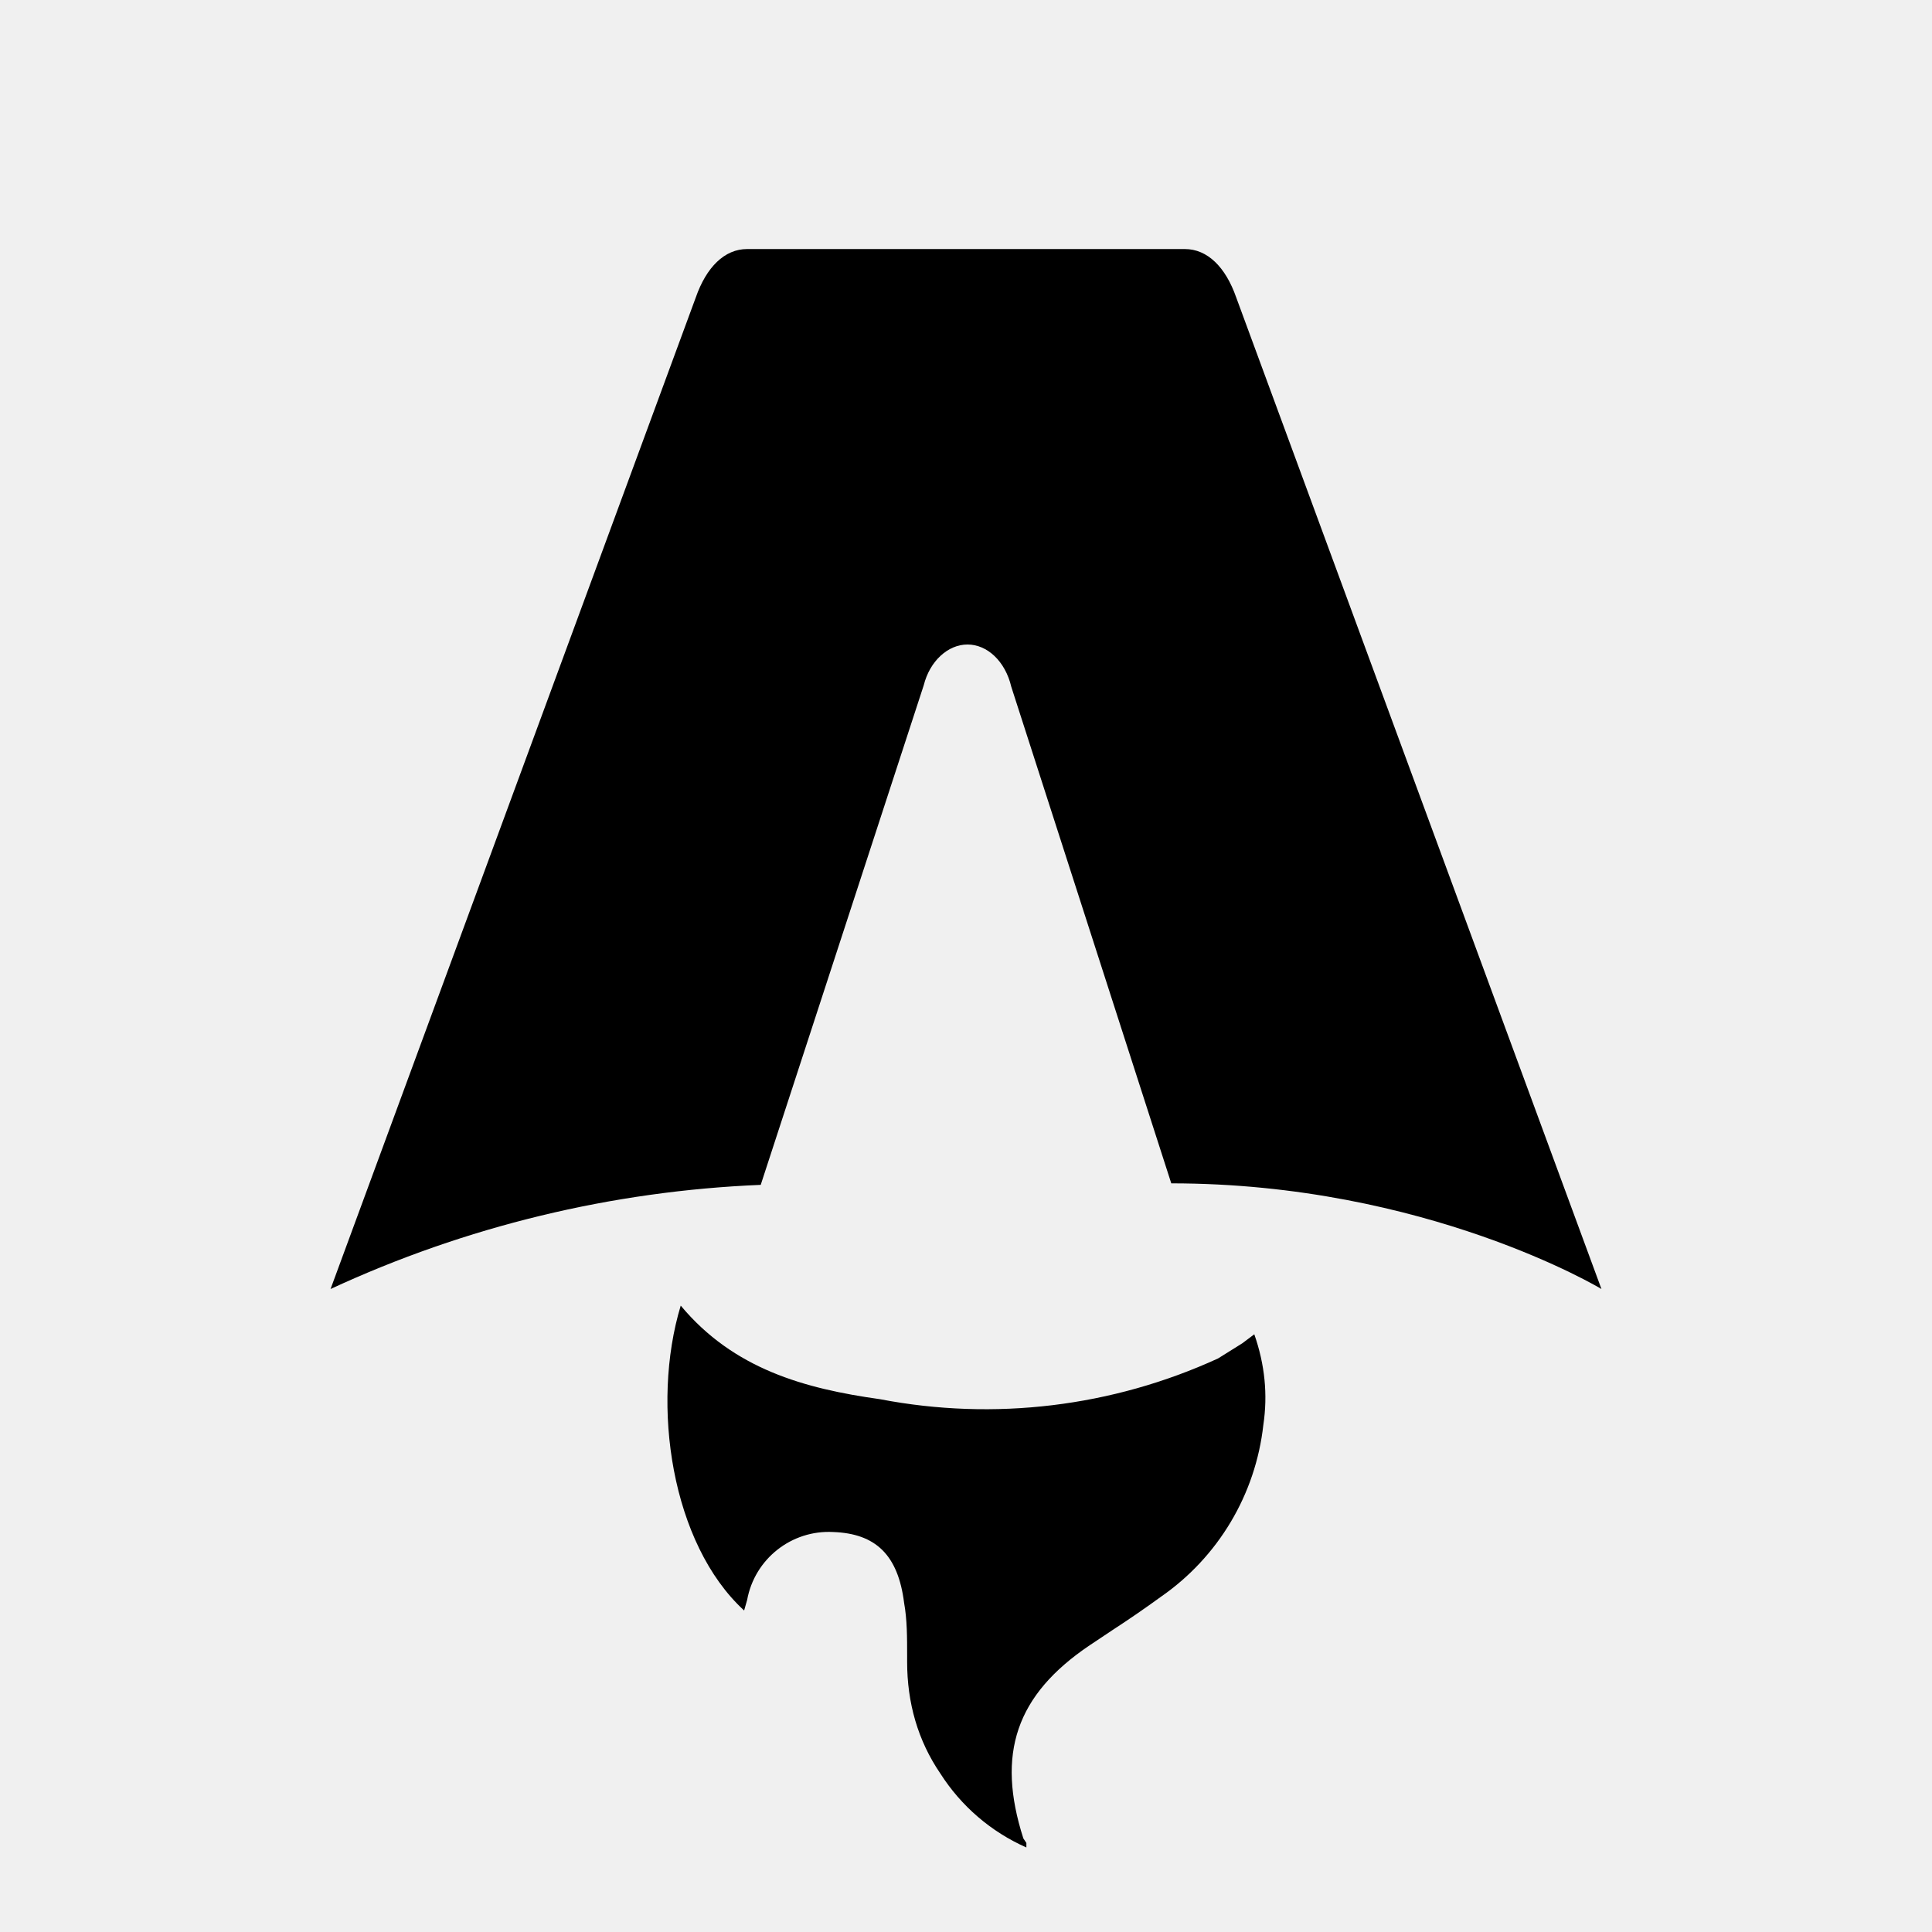
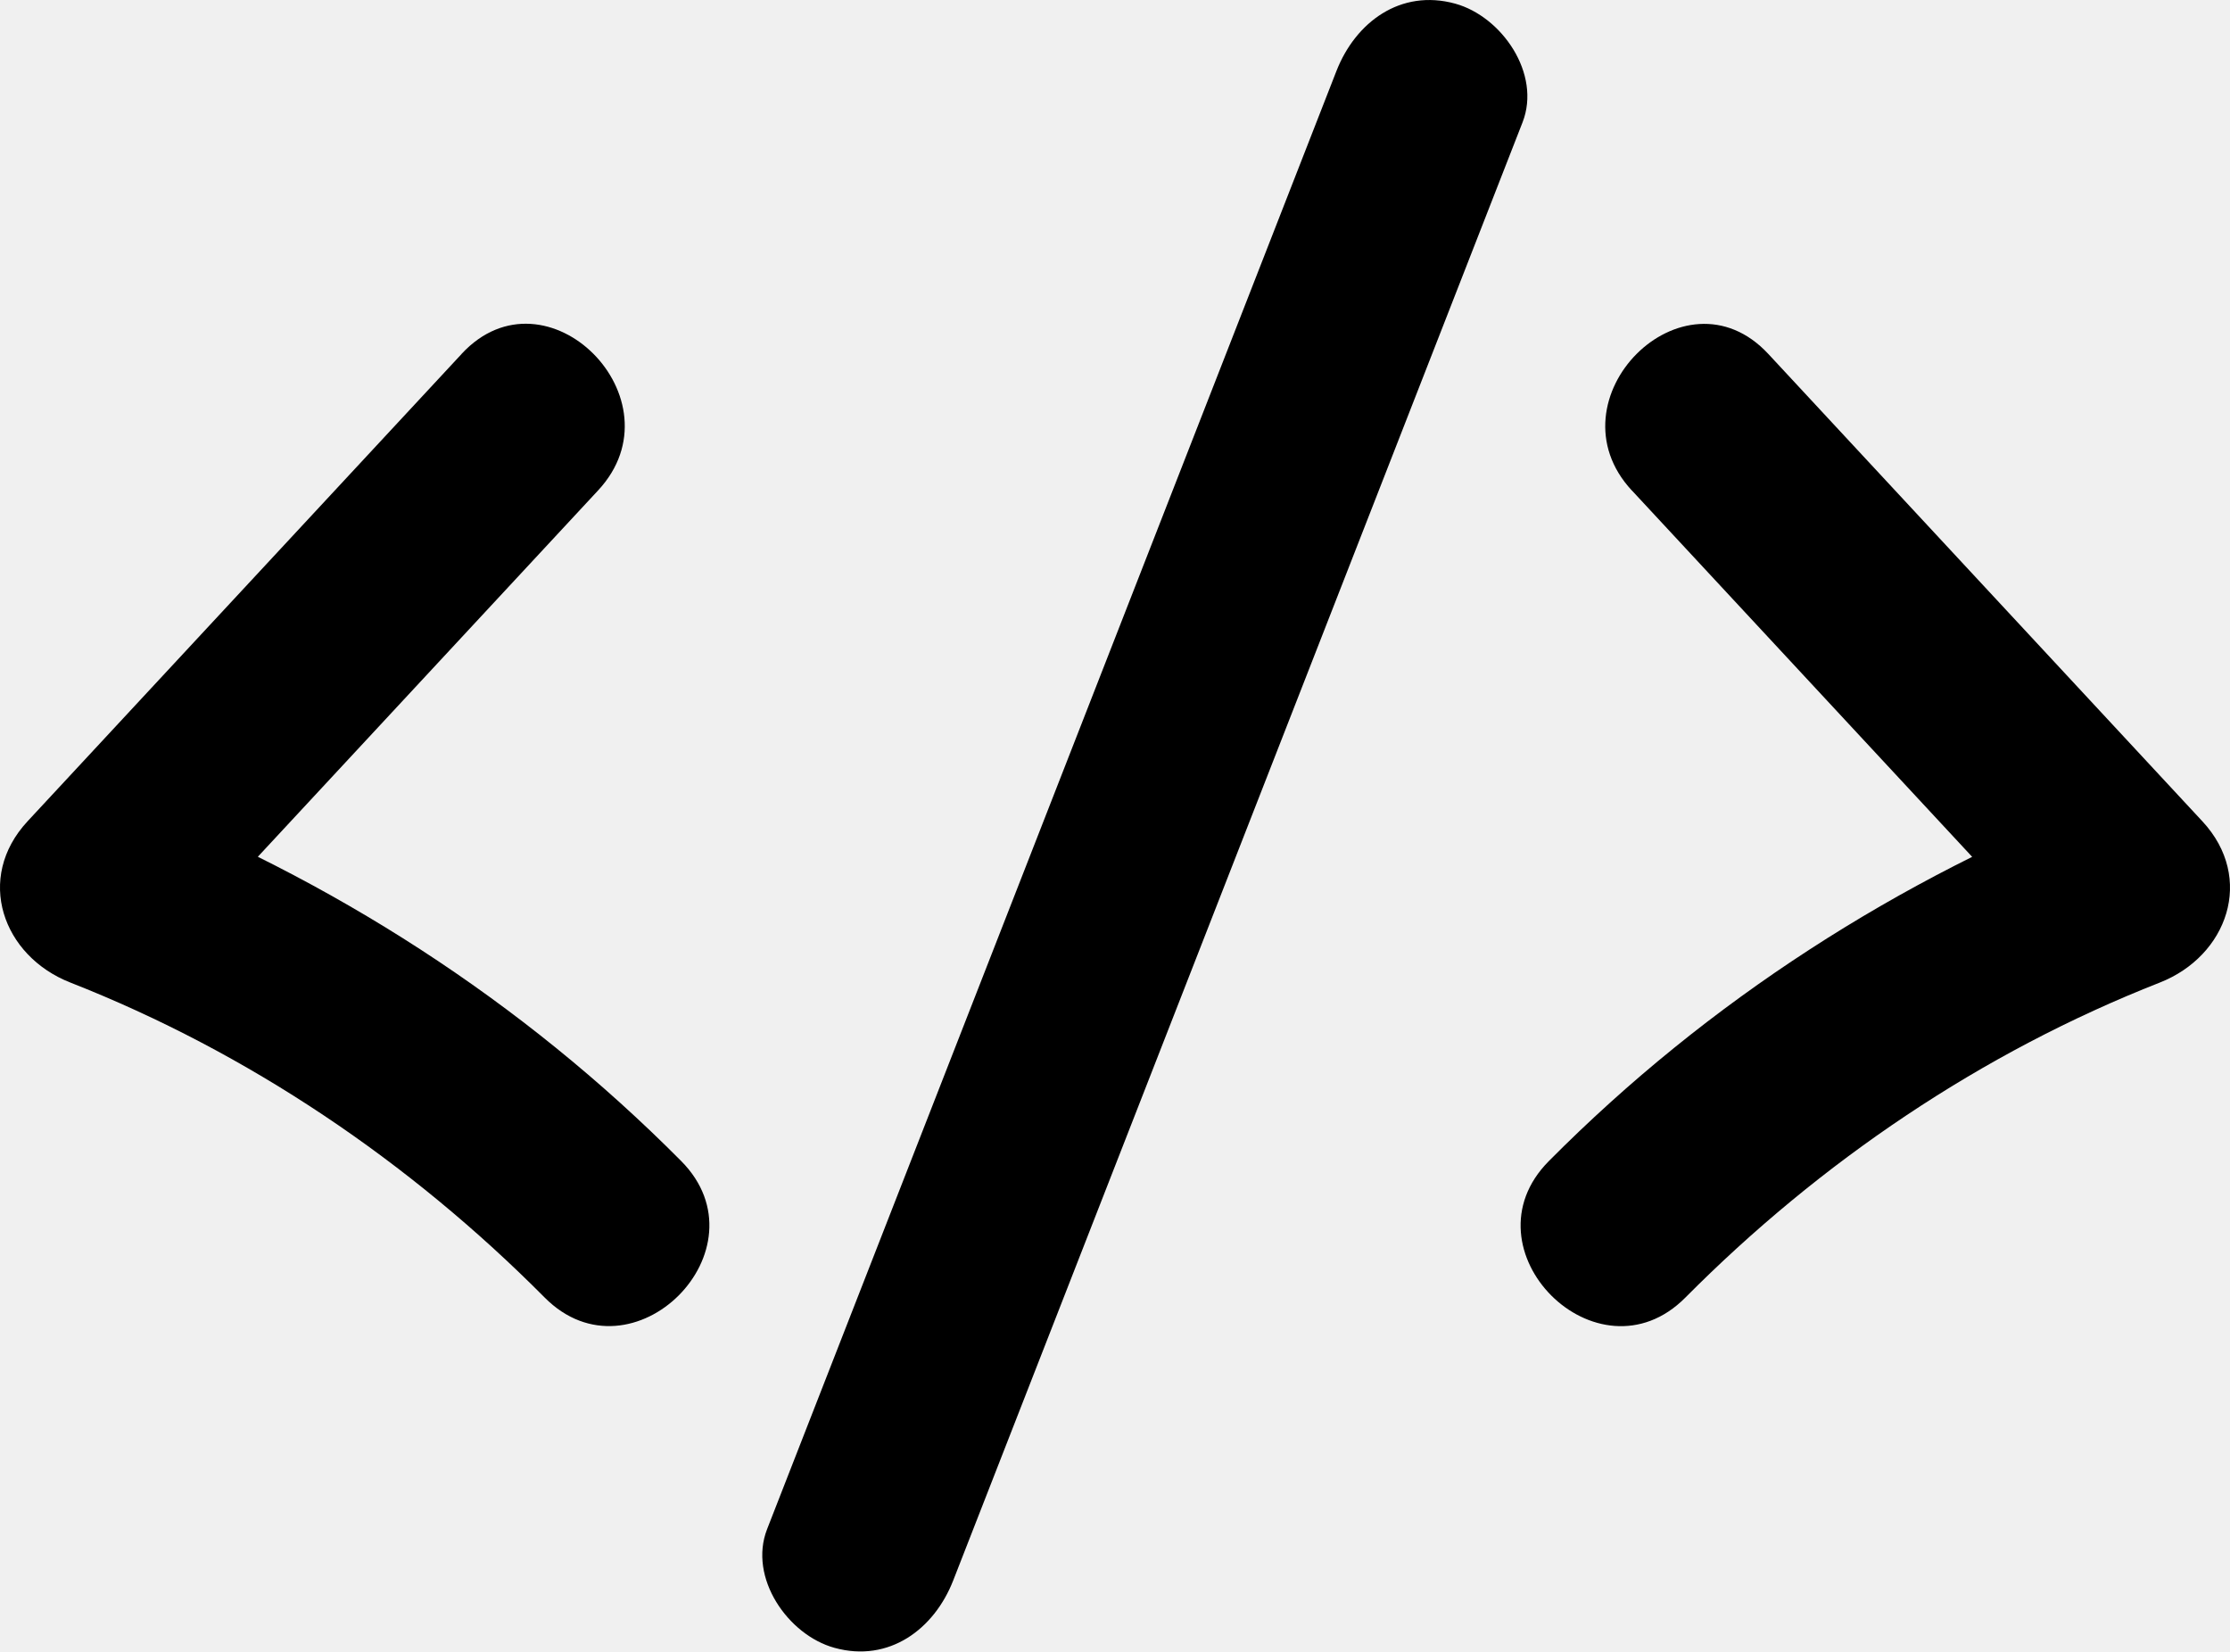
- <svg xmlns="http://www.w3.org/2000/svg" fill="none" viewBox="0 0 128 128">
-   <path d="M50.4 78.5a75.1 75.1 0 0 0-28.5 6.9l24.2-65.7c.7-2 1.9-3.2 3.4-3.2h29c1.5 0 2.7 1.2 3.4 3.2l24.2 65.7s-11.6-7-28.5-7L67 45.5c-.4-1.7-1.6-2.8-2.9-2.8-1.3 0-2.5 1.1-2.9 2.7L50.4 78.5Zm-1.1 28.2Zm-4.2-20.2c-2 6.6-.6 15.8 4.2 20.2a17.5 17.5 0 0 1 .2-.7 5.5 5.5 0 0 1 5.7-4.5c2.8.1 4.3 1.5 4.7 4.7.2 1.1.2 2.3.2 3.5v.4c0 2.7.7 5.2 2.2 7.4a13 13 0 0 0 5.7 4.9v-.3l-.2-.3c-1.8-5.6-.5-9.5 4.4-12.8l1.5-1a73 73 0 0 0 3.2-2.2 16 16 0 0 0 6.8-11.4c.3-2 .1-4-.6-6l-.8.6-1.6 1a37 37 0 0 1-22.4 2.7c-5-.7-9.7-2-13.2-6.2Z" />
+ <svg xmlns="http://www.w3.org/2000/svg" width="57.763" height="42.777" viewBox="0 0 57.763 42.777" creator="Katerina Limpitsouni">
+   <path d="M11.958,9.167c-3.747,4.035-7.495,8.069-11.242,12.104-1.372,1.477-.646,3.492,1.103,4.178,4.62,1.814,8.798,4.645,12.289,8.16,2.271,2.287,5.806-1.249,3.536-3.536-4.128-4.157-9.051-7.309-14.495-9.446l1.103,4.178c3.747-4.035,7.495-8.069,11.242-12.104,2.188-2.355-1.34-5.899-3.536-3.536h0Z" fill="#01010C" origin="undraw" />
+   <path d="M42.269,12.703c3.747,4.035,7.495,8.069,11.242,12.104,.368-1.393,.735-2.786,1.103-4.178-5.444,2.138-10.367,5.289-14.495,9.446-2.27,2.286,1.264,5.823,3.536,3.536,3.491-3.515,7.668-6.346,12.289-8.16,1.749-.687,2.475-2.701,1.103-4.178-3.747-4.035-7.495-8.069-11.242-12.104-2.195-2.363-5.724,1.179-3.536,3.536h0Z" />
+   <path d="M24.691,40.937c4.916-12.589,9.831-25.179,14.747-37.768,.491-1.258-.54-2.744-1.746-3.075-1.416-.389-2.582,.483-3.075,1.746-4.916,12.589-9.831,25.179-14.747,37.768-.491,1.258,.54,2.744,1.746,3.075,1.416,.389,2.582-.483,3.075-1.746h0Z" />
  <style>
-         path { fill: #000; }
-         @media (prefers-color-scheme: dark) {
-             path { fill: #FFF; }
-         }
-     </style>
+     path { fill: #000; }
+     @media (prefers-color-scheme: dark) {
+         path { fill: #FFF; }
+     }
+ </style>
</svg>
